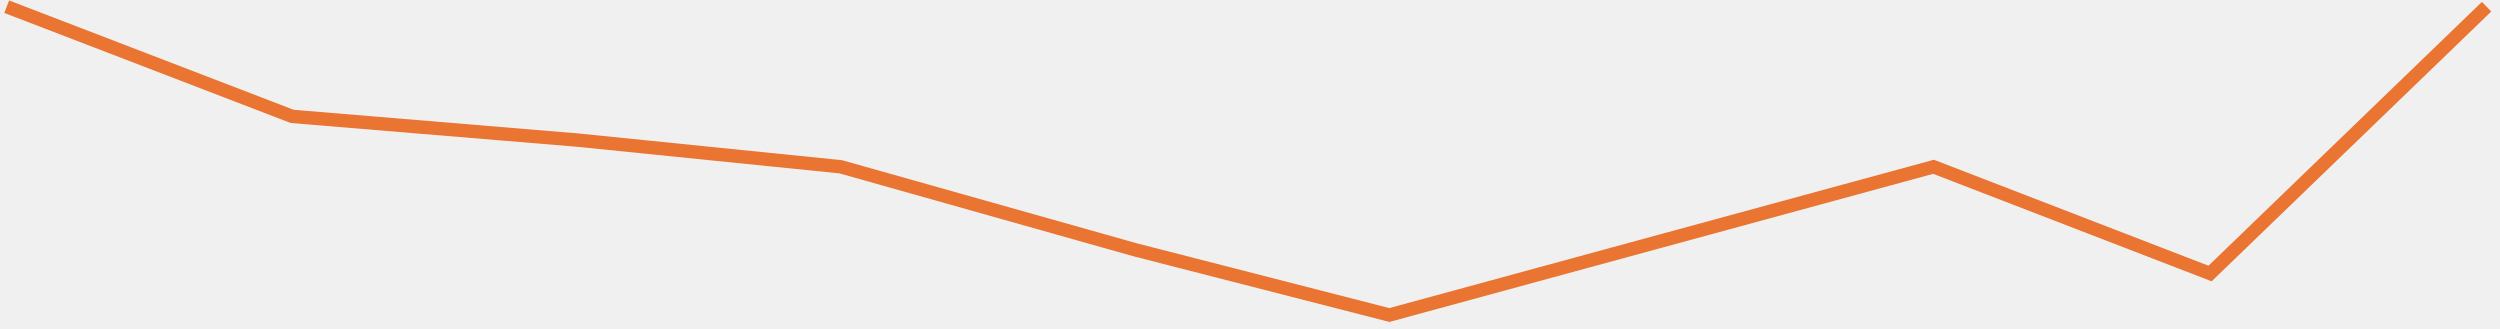
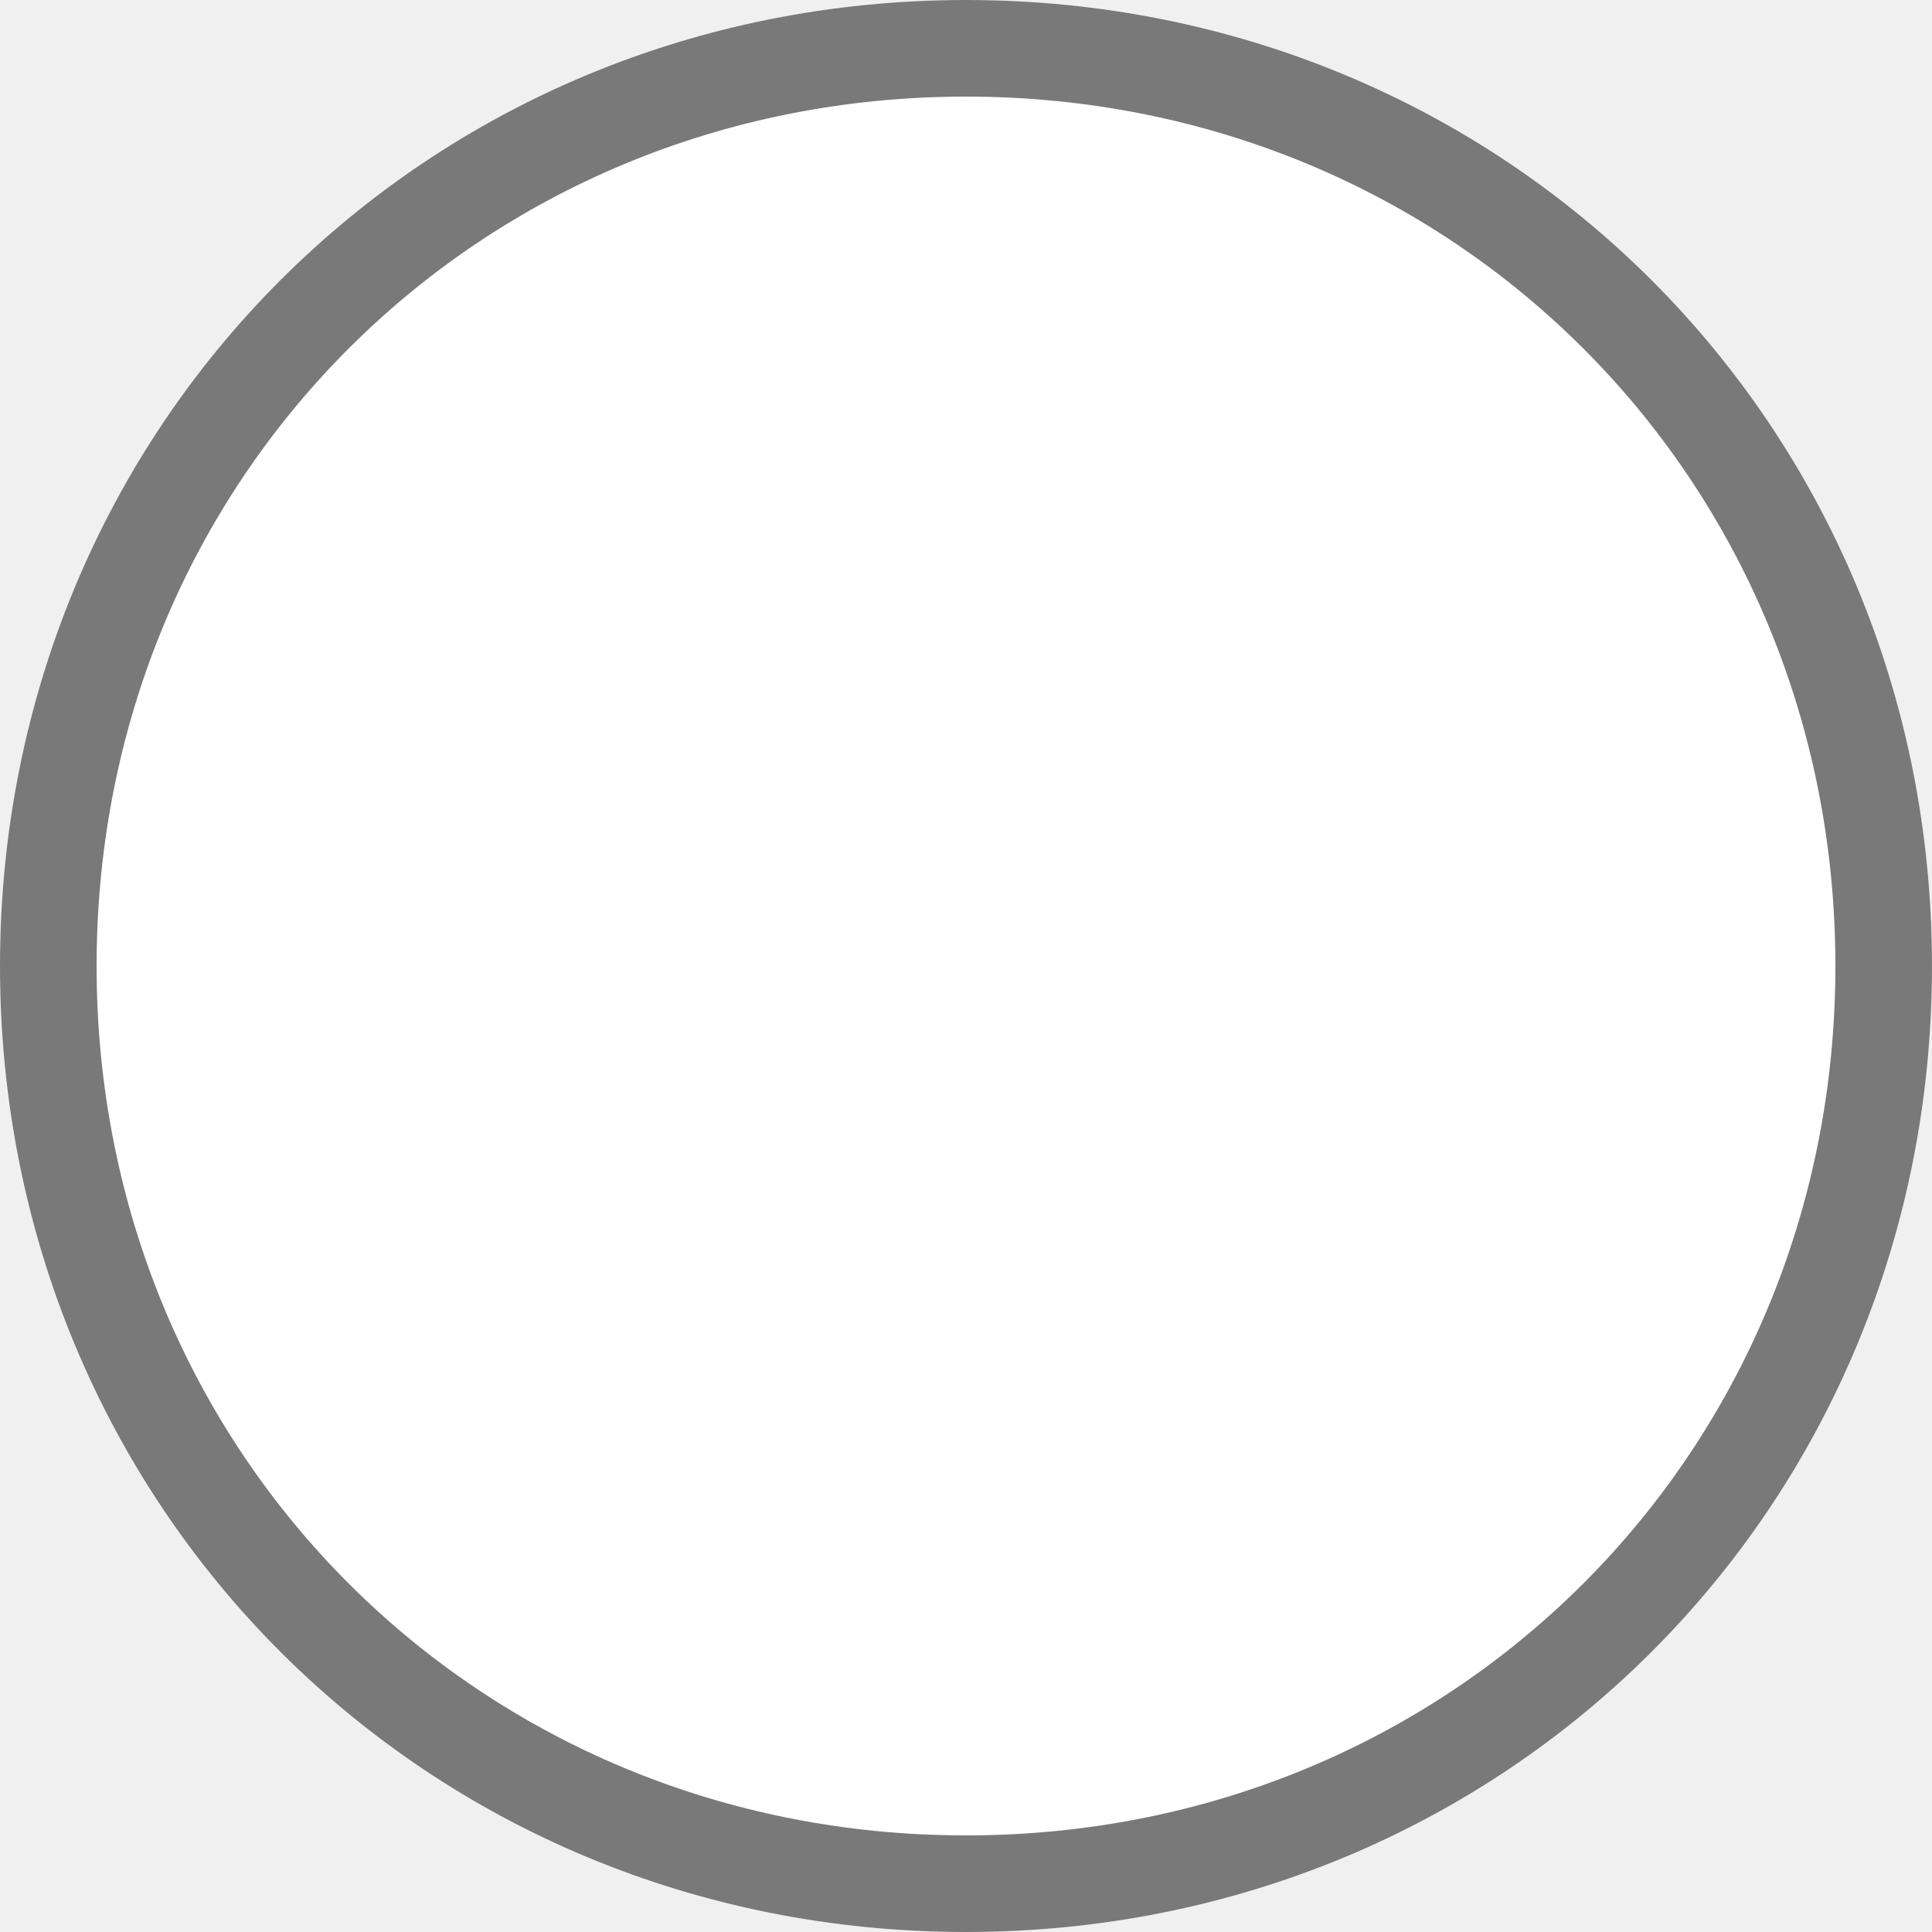
- <svg xmlns="http://www.w3.org/2000/svg" version="1.1" width="373px" height="49px">
-   <g transform="matrix(1 0 0 1 -484 -1618 )">
-     <path d="M 0 0  L 42.59 16.365  L 85.18 19.904  L 124.442 23.885  L 168.363 36.269  L 206.295 46  L 246.888 34.942  L 287.482 23.885  L 328.741 39.808  L 370 0  " stroke-width="2" stroke="#ea7431" fill="none" transform="matrix(1 0 0 1 485 1619 )" />
-   </g>
+ <svg xmlns="http://www.w3.org/2000/svg" version="1.1" width="20px" height="20px" viewBox="304 645  20 20">
+   <path d="M 314 645  C 319.6 645  324 649.4  324 655  C 324 660.6  319.6 665  314 665  C 308.4 665  304 660.6  304 655  C 304 649.4  308.4 645  314 645  Z " fill-rule="nonzero" fill="#ffffff" stroke="none" />
+   <path d="M 314 645.5  C 319.32 645.5  323.5 649.68  323.5 655  C 323.5 660.32  319.32 664.5  314 664.5  C 308.68 664.5  304.5 660.32  304.5 655  C 304.5 649.68  308.68 645.5  314 645.5  Z " stroke-width="1" stroke="#797979" fill="none" />
</svg>
